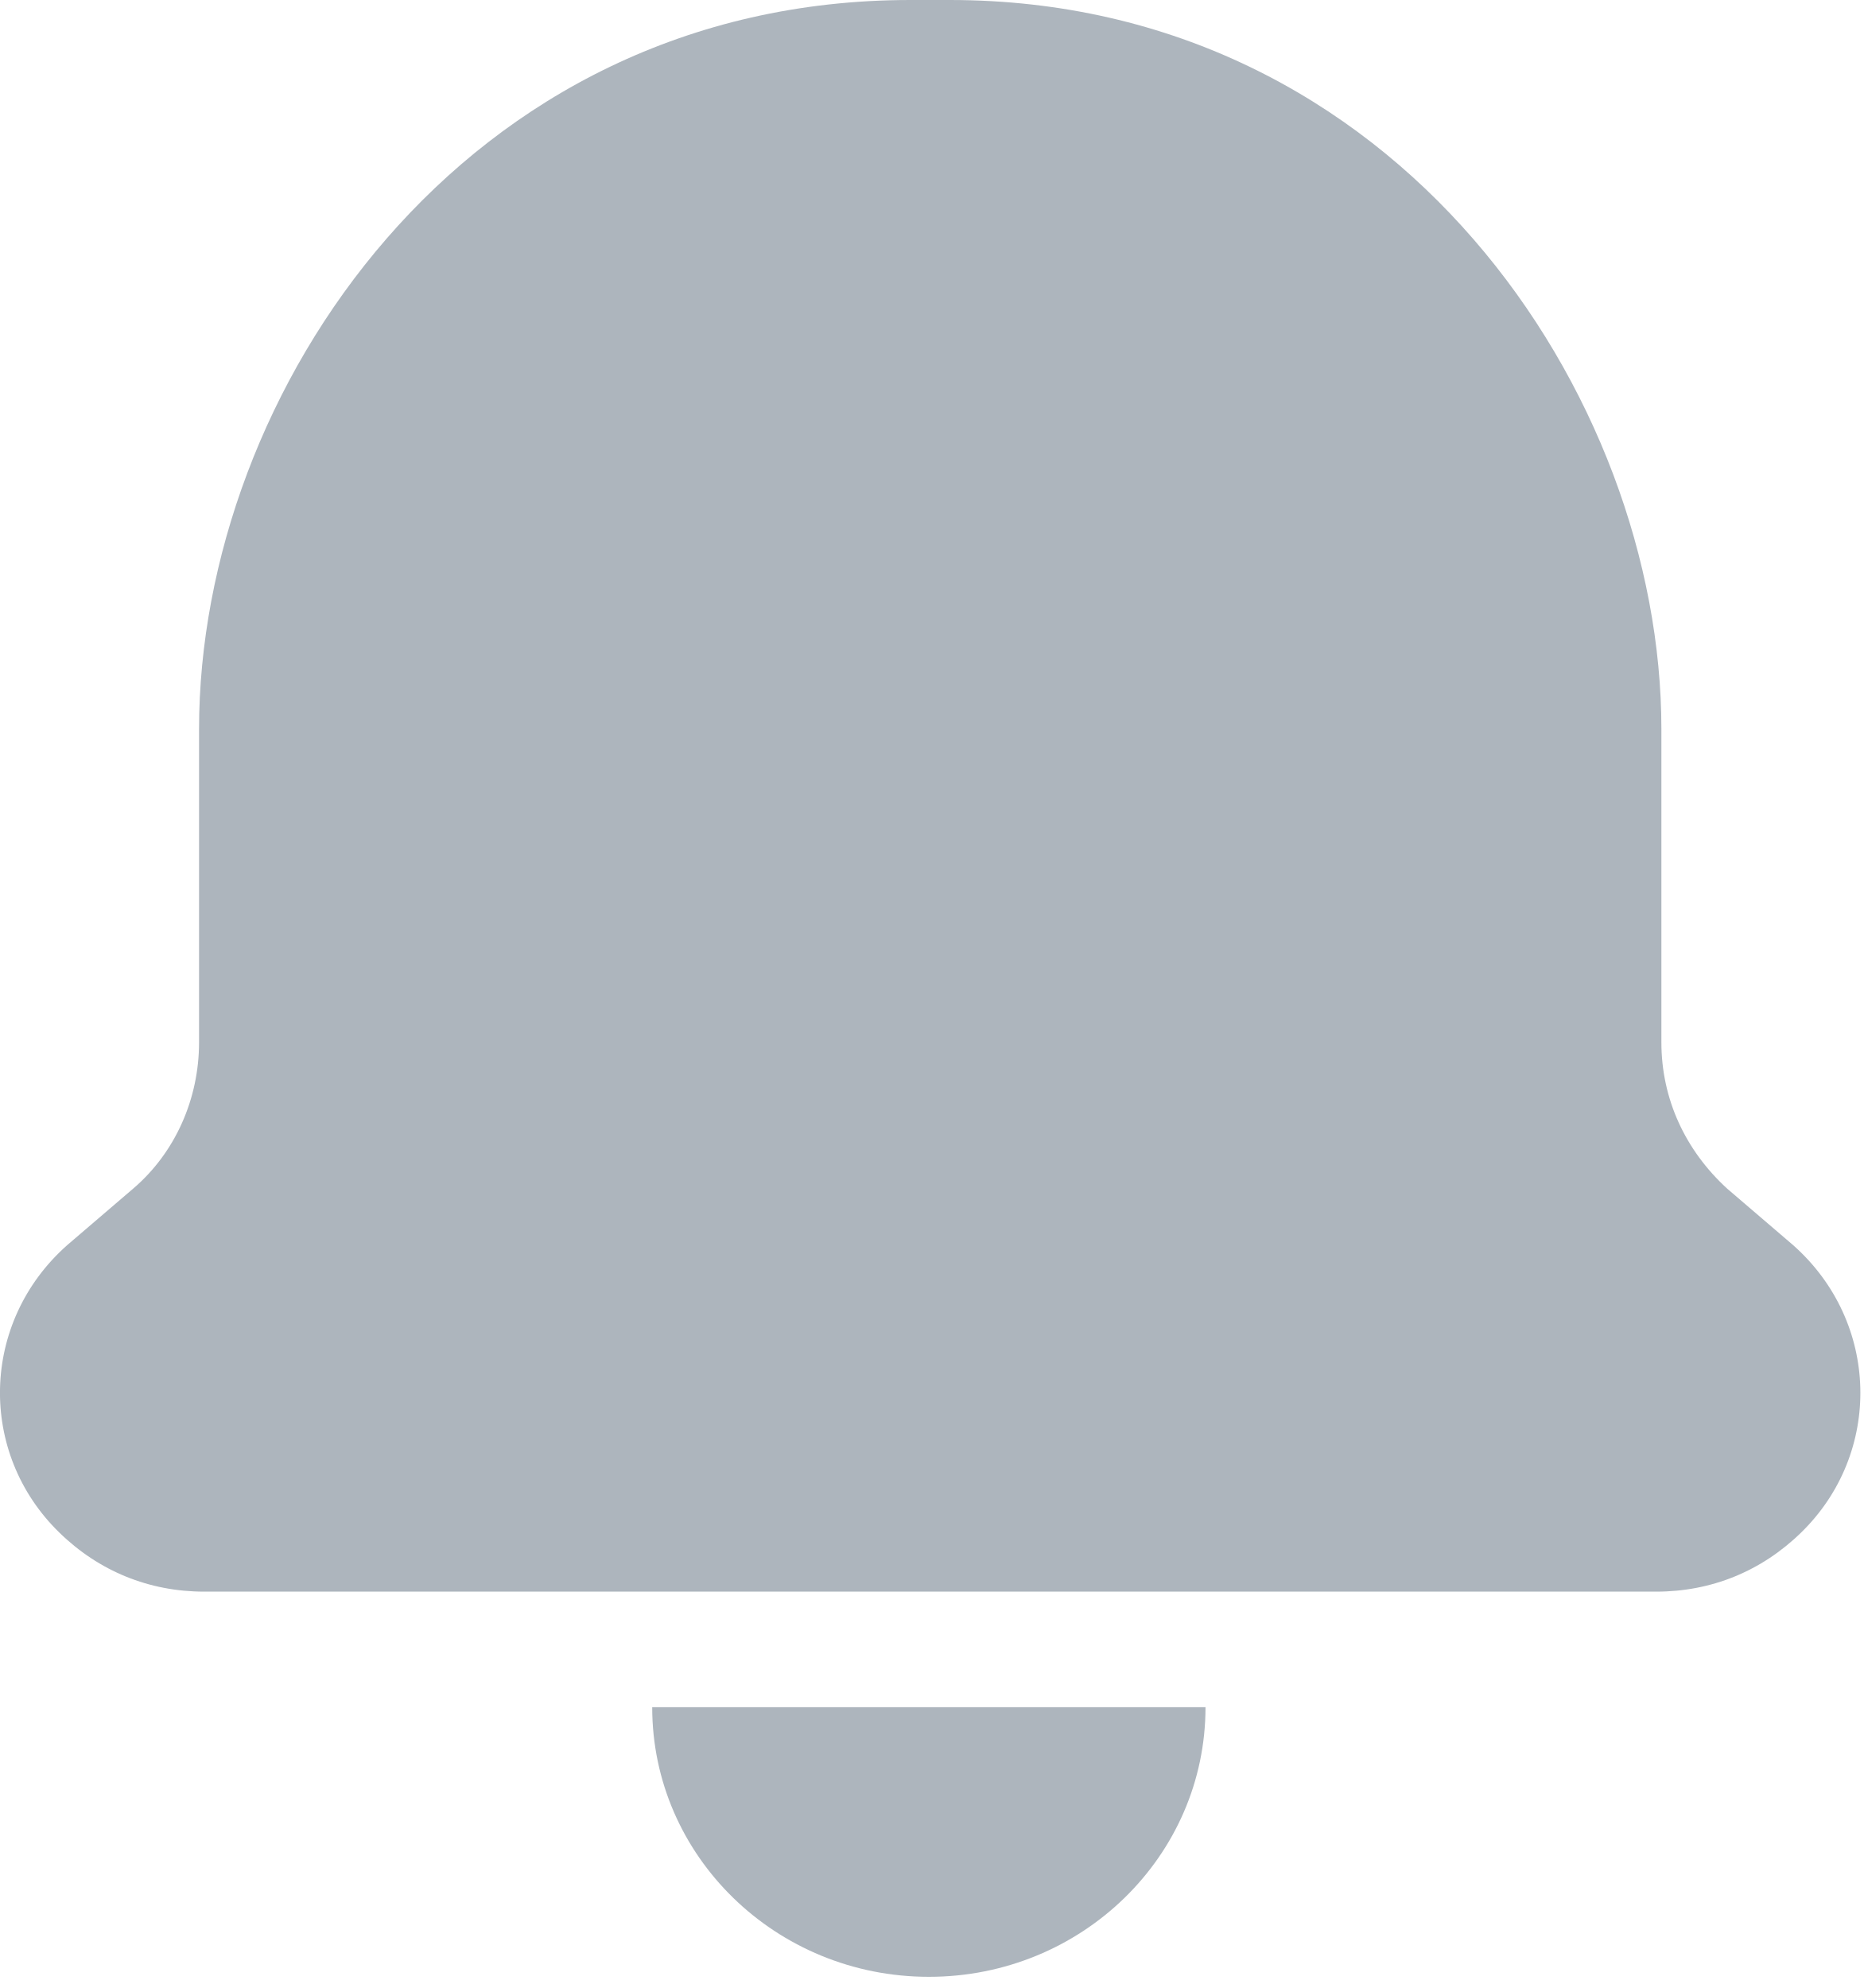
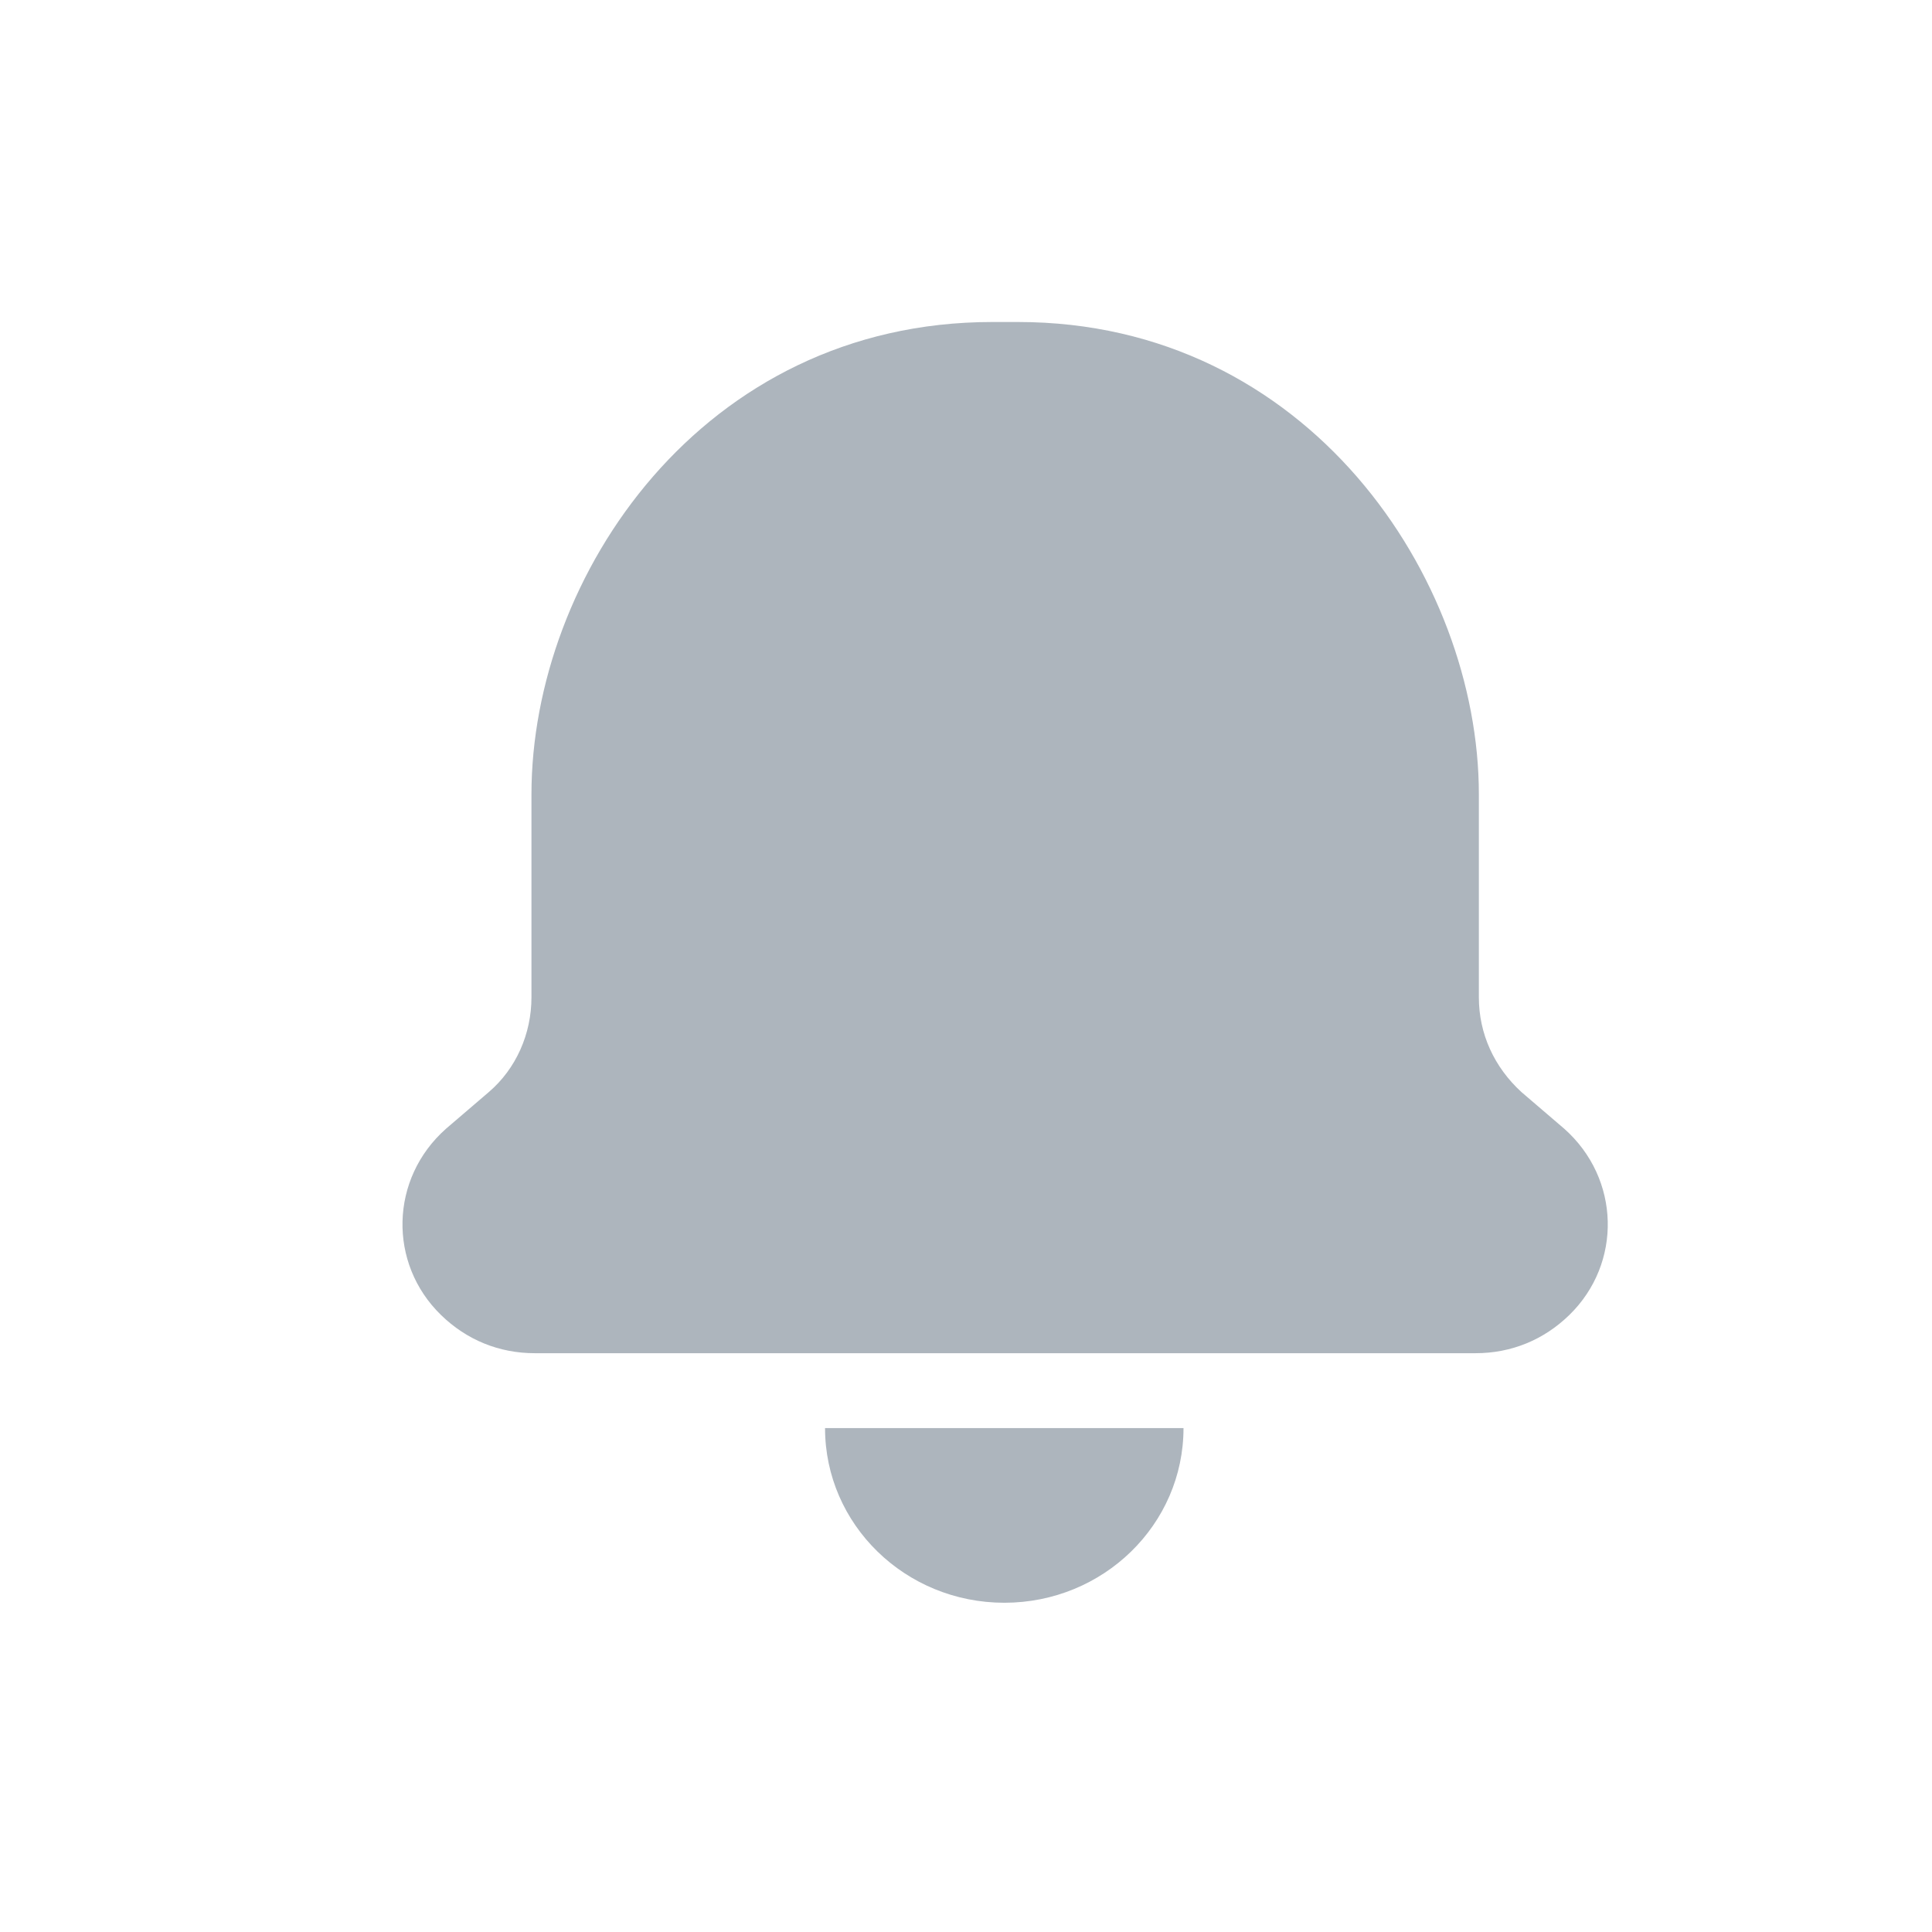
- <svg xmlns="http://www.w3.org/2000/svg" width="15px" height="16px" viewBox="0 0 15 16" version="1.1">
+ <svg xmlns="http://www.w3.org/2000/svg" width="24px" height="24px" viewBox="0 0 24 24" version="1.1">
  <defs />
-   <g id="Components" stroke="none" stroke-width="1" fill="none" fill-rule="evenodd">
-     <g id="Icon-Set" transform="translate(-535, -515)" fill-rule="nonzero">
-       <g id="notifications" transform="translate(530, 511)">
-         <rect id="Rectangle" x="0" y="0" width="24" height="24" />
-         <path d="M5.478,16.335 C4.82,15.695 4.841,14.641 5.541,14.021 L6.071,13.567 C6.411,13.277 6.602,12.843 6.602,12.389 C6.602,12.389 6.602,11.232 6.602,9.868 C6.602,7.161 8.722,4 12.327,4 L12.645,4 C16.25,4 18.371,7.182 18.371,9.868 C18.371,11.232 18.371,12.389 18.371,12.389 C18.371,12.843 18.562,13.257 18.901,13.567 L19.431,14.021 C20.131,14.641 20.152,15.695 19.495,16.335 C19.177,16.645 18.774,16.81 18.329,16.81 L13.6,16.81 L11.373,16.81 L6.644,16.81 C6.199,16.81 5.796,16.645 5.478,16.335 Z M12.476,19.91 C11.246,19.91 10.249,18.939 10.249,17.74 L14.702,17.74 C14.702,18.939 13.706,19.91 12.476,19.91 Z" id="Shape" fill="#ADB5BD" />
-       </g>
-     </g>
+   <g id="notifications" stroke="none" stroke-width="1" fill="none" fill-rule="evenodd">
+     <path d="M5.478,16.335 C4.82,15.695 4.841,14.641 5.541,14.021 L6.071,13.567 C6.411,13.277 6.602,12.843 6.602,12.389 C6.602,12.389 6.602,11.232 6.602,9.868 C6.602,7.161 8.722,4 12.327,4 L12.645,4 C16.25,4 18.371,7.182 18.371,9.868 C18.371,11.232 18.371,12.389 18.371,12.389 C18.371,12.843 18.562,13.257 18.901,13.567 L19.431,14.021 C20.131,14.641 20.152,15.695 19.495,16.335 C19.177,16.645 18.774,16.81 18.329,16.81 L13.6,16.81 L11.373,16.81 L6.644,16.81 C6.199,16.81 5.796,16.645 5.478,16.335 Z M12.476,19.91 C11.246,19.91 10.249,18.939 10.249,17.74 L14.702,17.74 C14.702,18.939 13.706,19.91 12.476,19.91 Z" id="Shape" fill="#ADB5BD" fill-rule="nonzero" />
  </g>
</svg>
